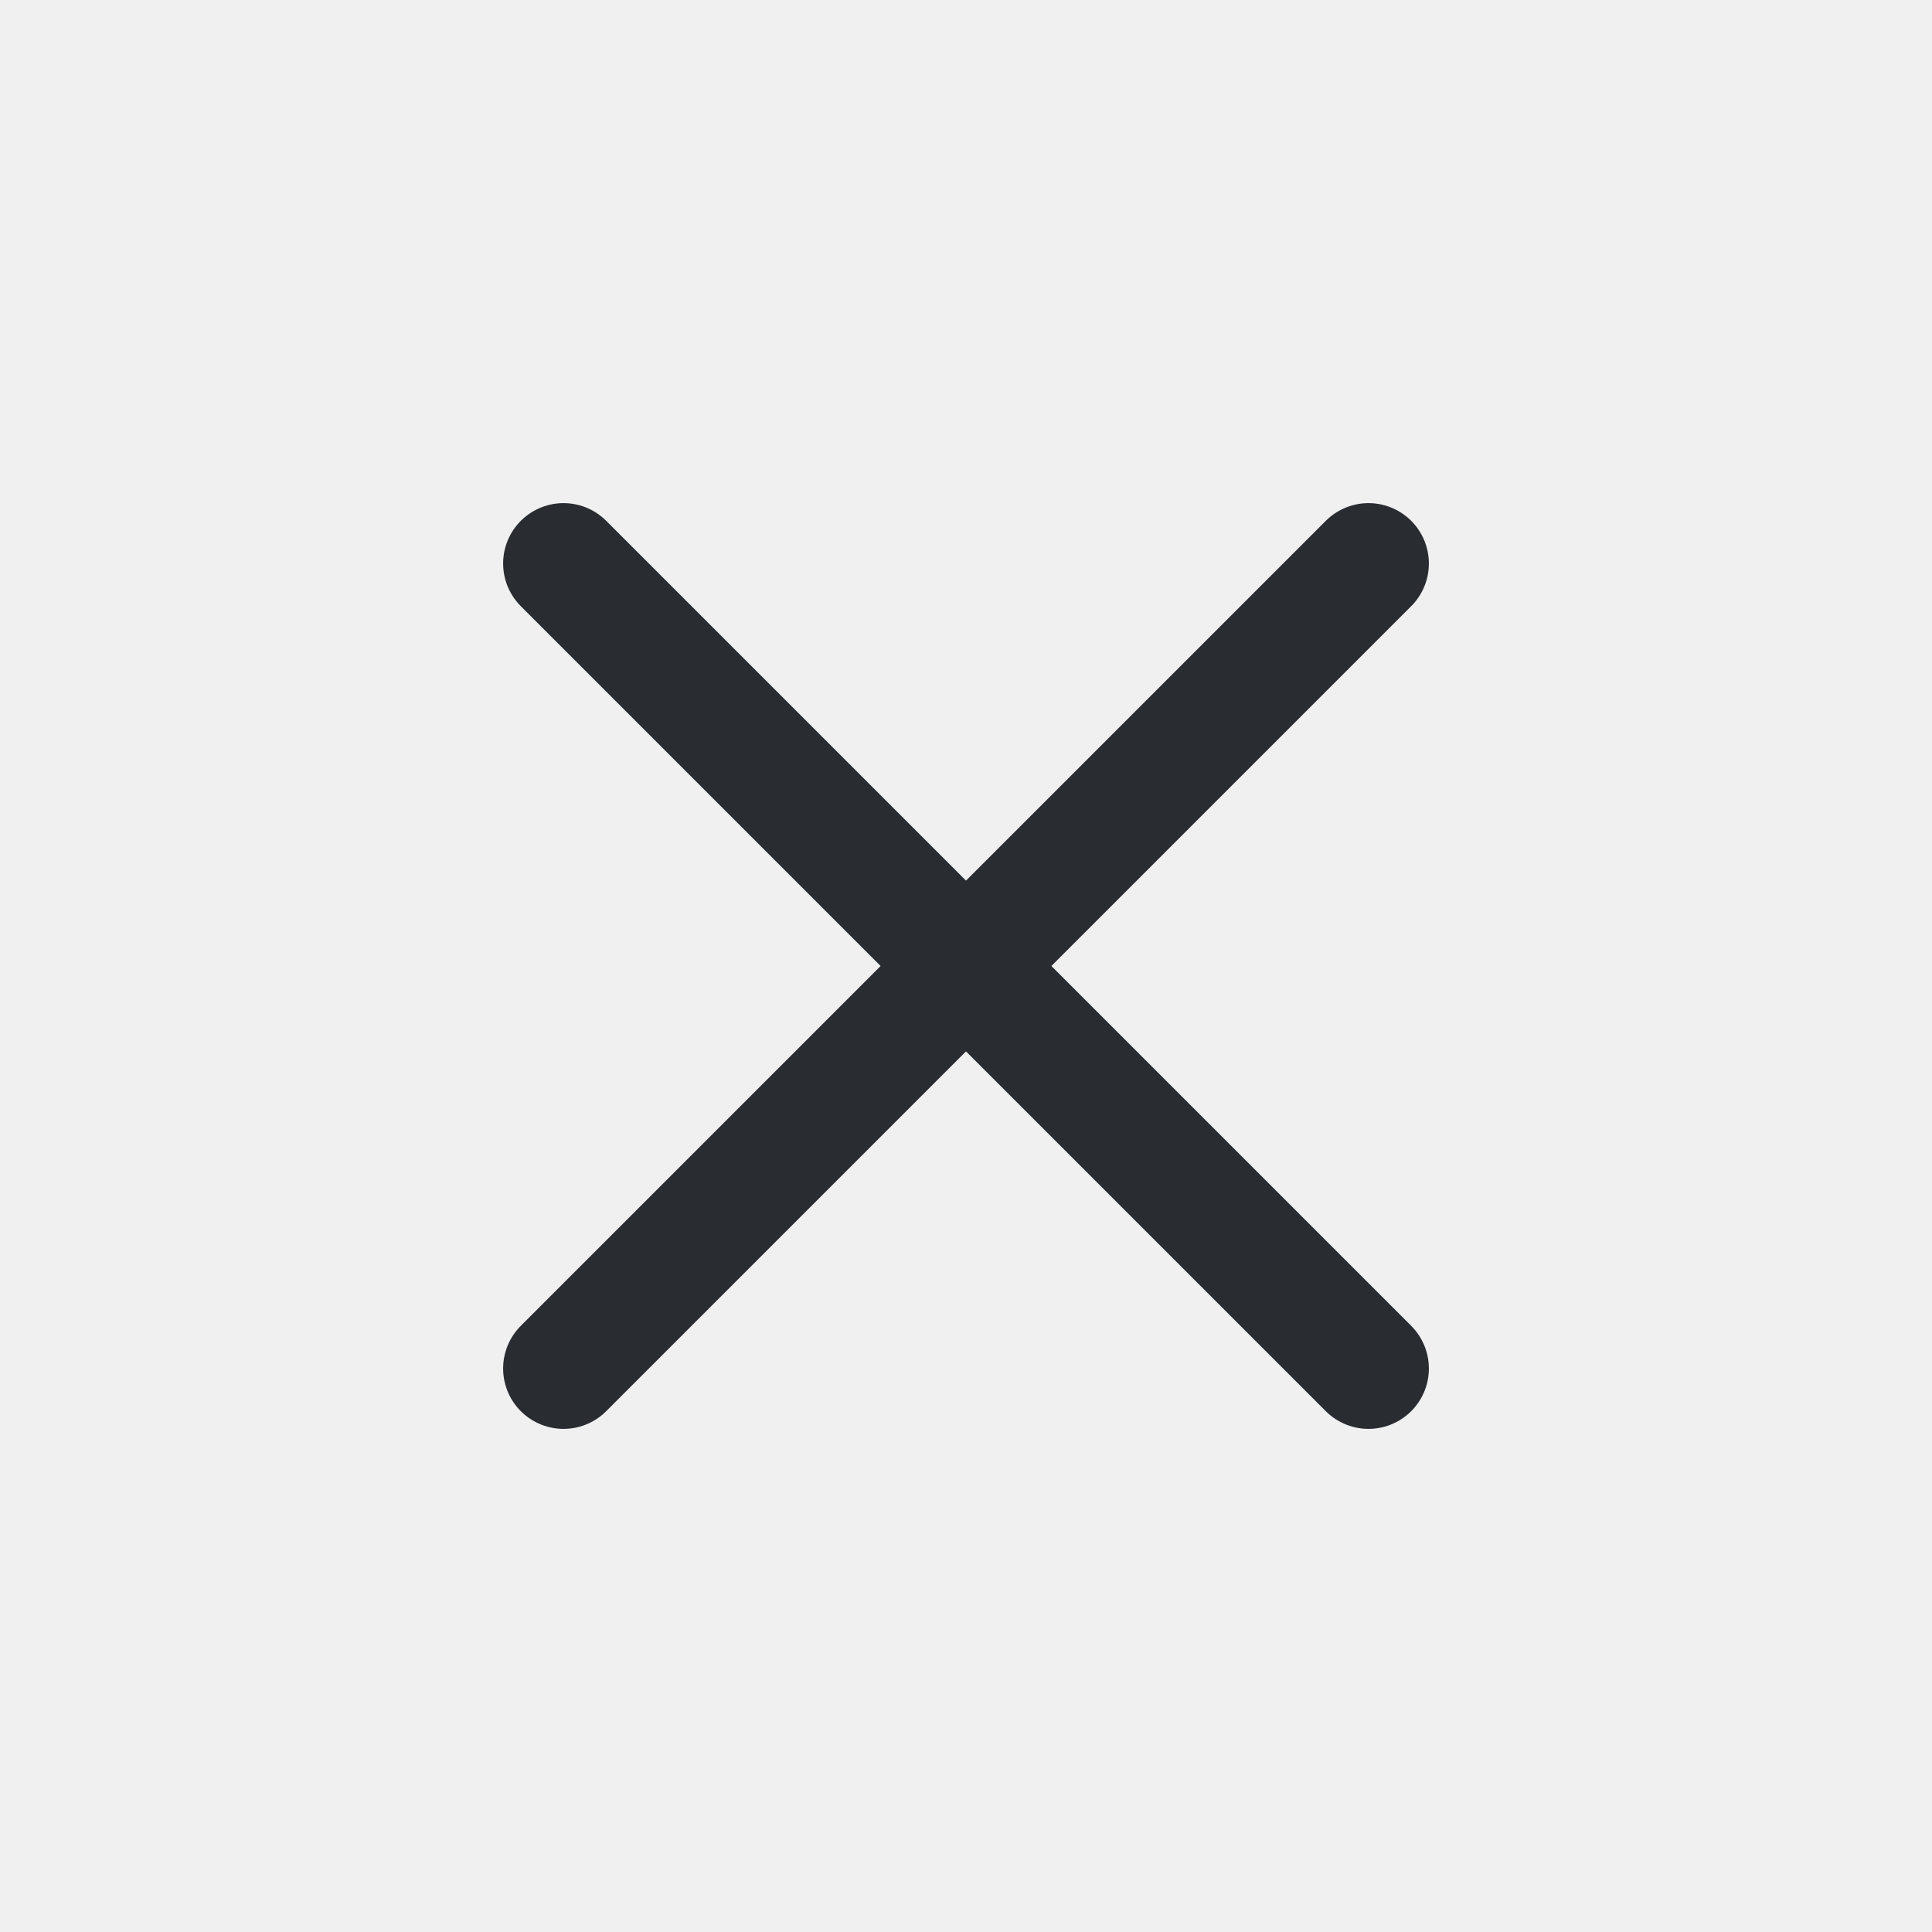
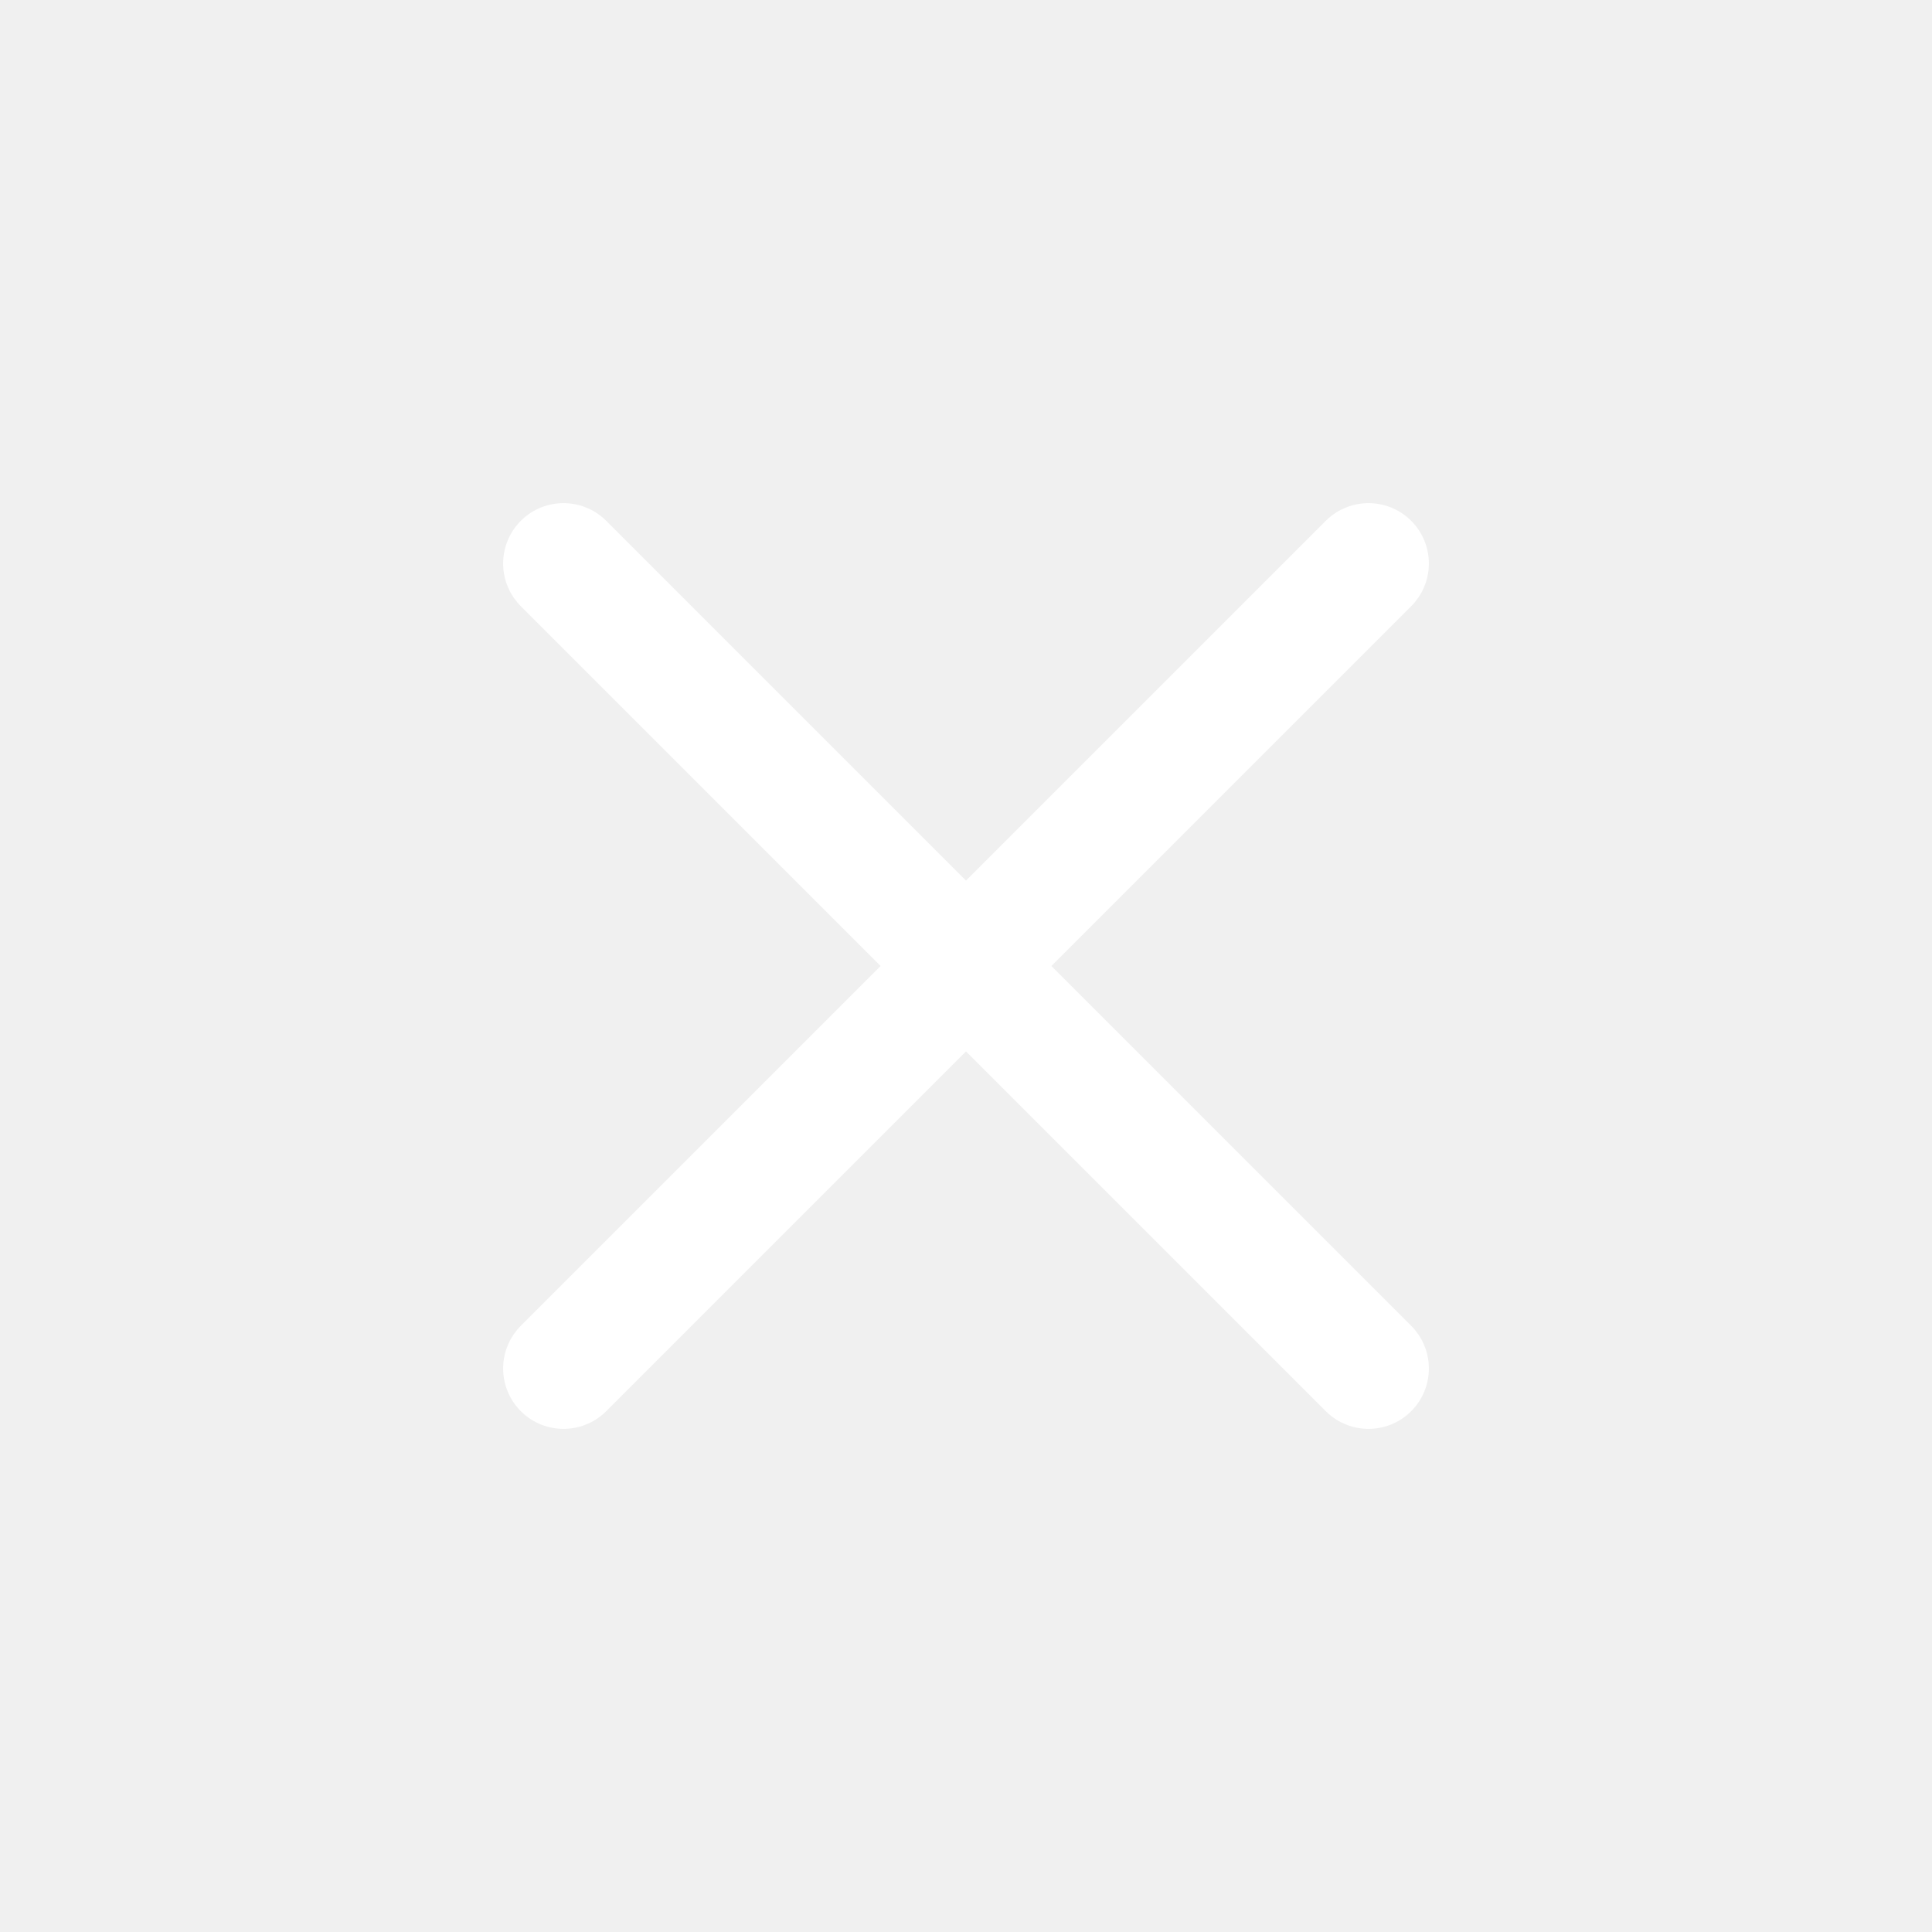
<svg xmlns="http://www.w3.org/2000/svg" width="24" height="24" viewBox="0 0 24 24" fill="none">
-   <path d="M7 17L17 7" stroke="#292D32" stroke-width="1.5" stroke-linecap="round" stroke-linejoin="round" />
-   <path d="M17 17L7 7" stroke="#292D32" stroke-width="1.5" stroke-linecap="round" stroke-linejoin="round" />
+   <path d="M7 17L17 7" stroke="white" stroke-width="1.5" stroke-linecap="round" stroke-linejoin="round" />
+   <path d="M17 17L7 7" stroke="white" stroke-width="1.5" stroke-linecap="round" stroke-linejoin="round" />
</svg>
